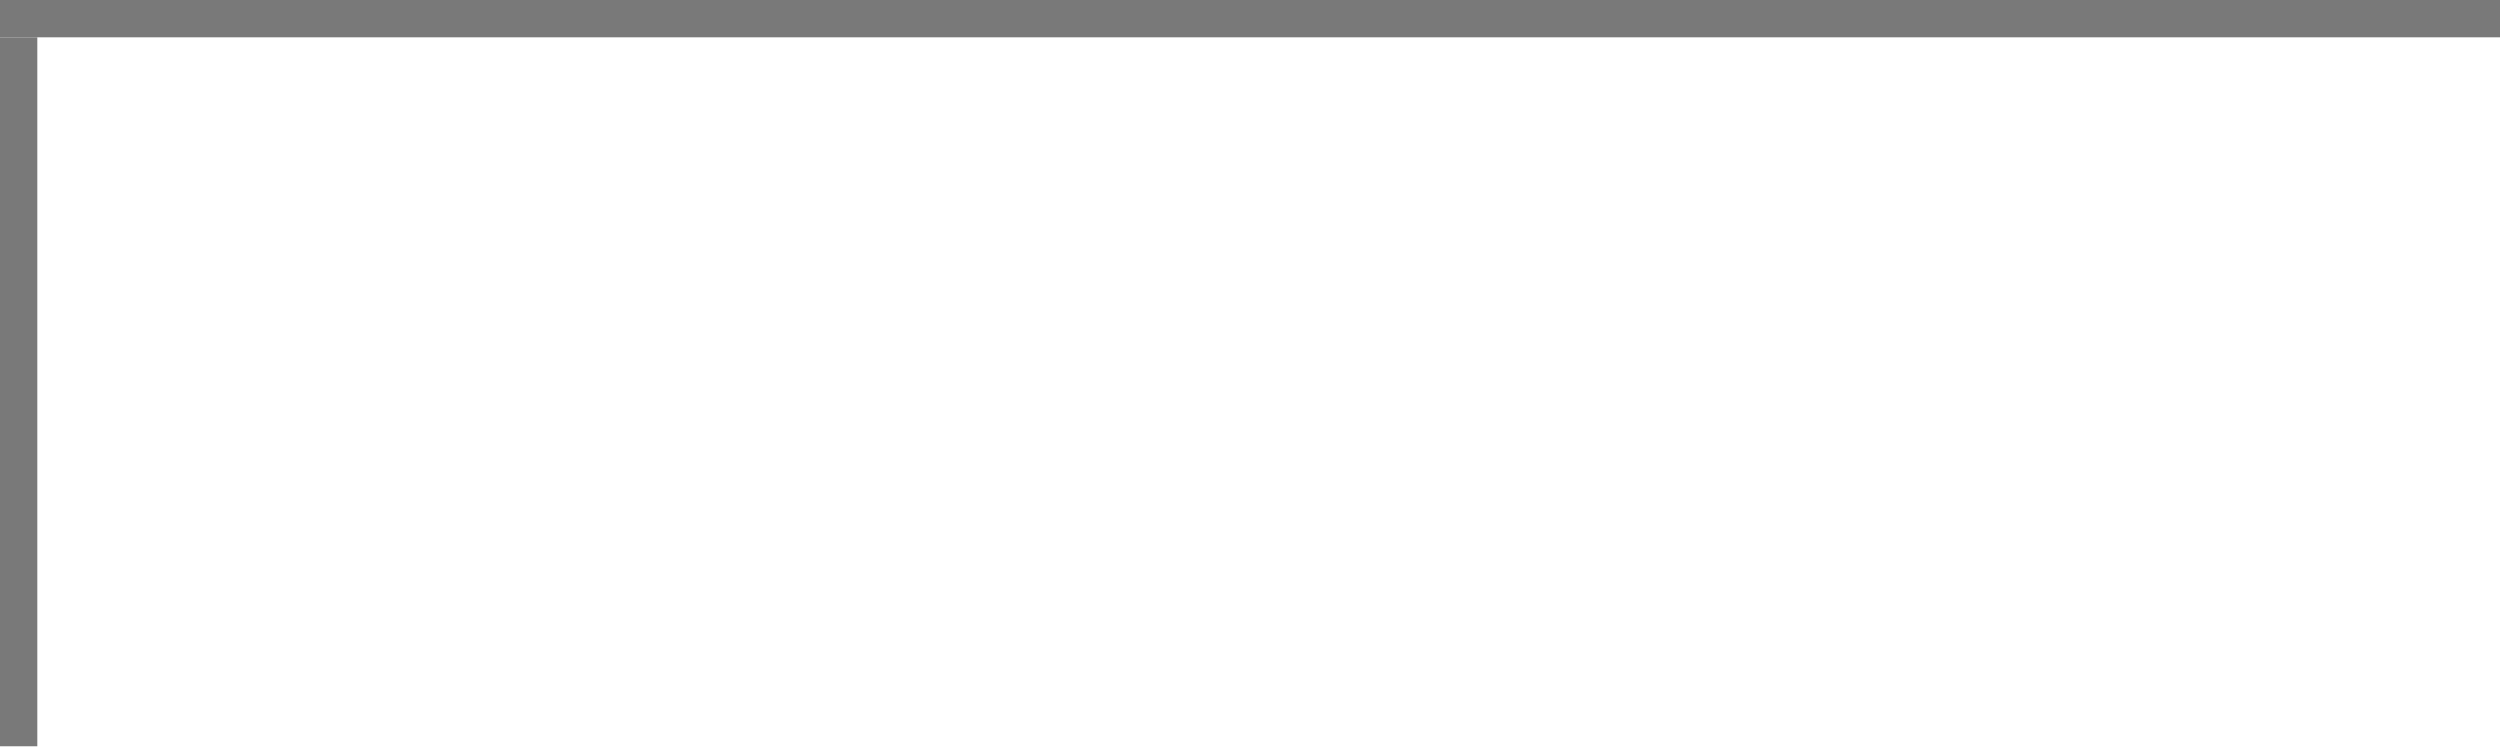
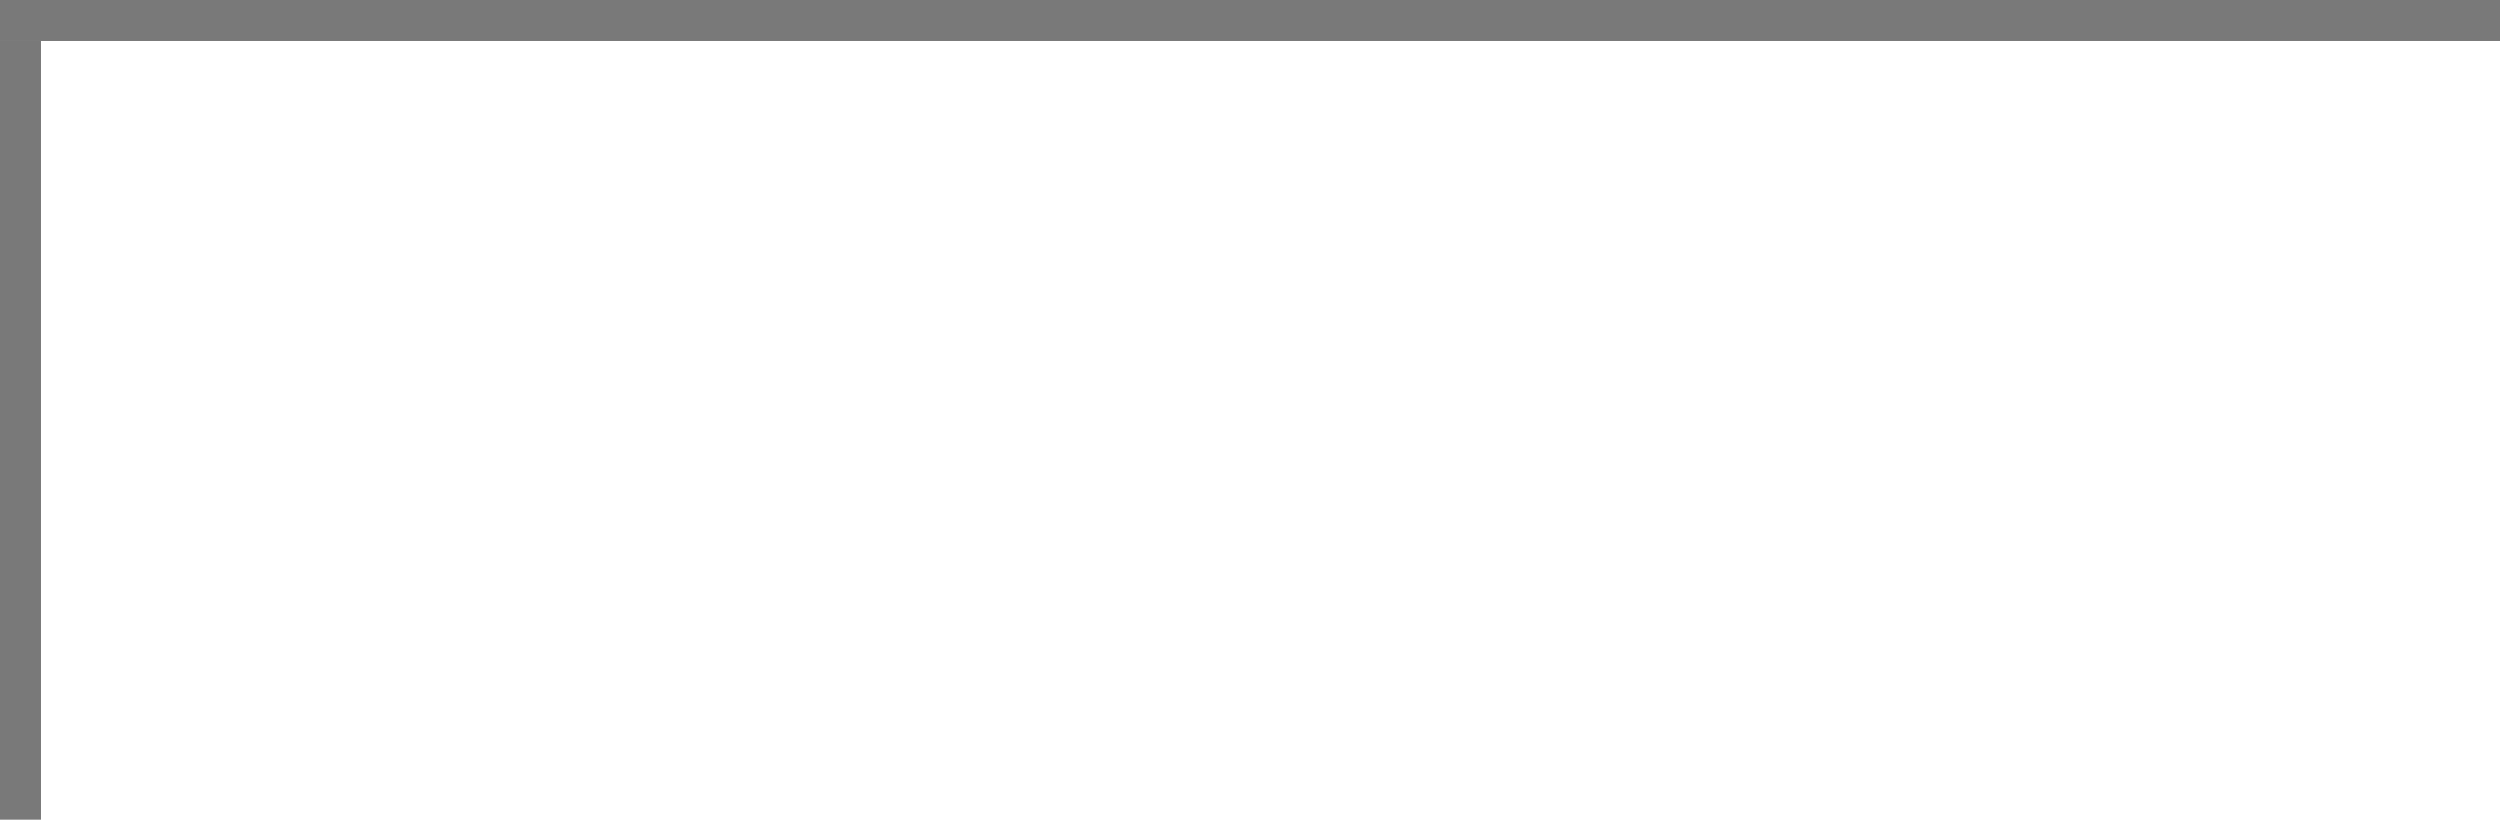
- <svg xmlns="http://www.w3.org/2000/svg" version="1.1" width="67px" height="20px" viewBox="42 57 67 20">
-   <path d="M 1 1  L 67 1  L 67 20  L 1 20  L 1 1  Z " fill-rule="nonzero" fill="rgba(255, 255, 255, 1)" stroke="none" transform="matrix(1 0 0 1 42 57 )" class="fill" />
-   <path d="M 0.5 1  L 0.5 20  " stroke-width="1" stroke-dasharray="0" stroke="rgba(121, 121, 121, 1)" fill="none" transform="matrix(1 0 0 1 42 57 )" class="stroke" />
-   <path d="M 0 0.5  L 67 0.5  " stroke-width="1" stroke-dasharray="0" stroke="rgba(121, 121, 121, 1)" fill="none" transform="matrix(1 0 0 1 42 57 )" class="stroke" />
+ <svg xmlns="http://www.w3.org/2000/svg" version="1.1" width="61px" height="20px" viewBox="375 57 61 20">
+   <path d="M 1 1  L 61 1  L 61 20  L 1 20  L 1 1  Z " fill-rule="nonzero" fill="rgba(255, 255, 255, 1)" stroke="none" transform="matrix(1 0 0 1 375 57 )" class="fill" />
+   <path d="M 0.5 1  L 0.5 20  " stroke-width="1" stroke-dasharray="0" stroke="rgba(121, 121, 121, 1)" fill="none" transform="matrix(1 0 0 1 375 57 )" class="stroke" />
+   <path d="M 0 0.5  L 61 0.5  " stroke-width="1" stroke-dasharray="0" stroke="rgba(121, 121, 121, 1)" fill="none" transform="matrix(1 0 0 1 375 57 )" class="stroke" />
</svg>
